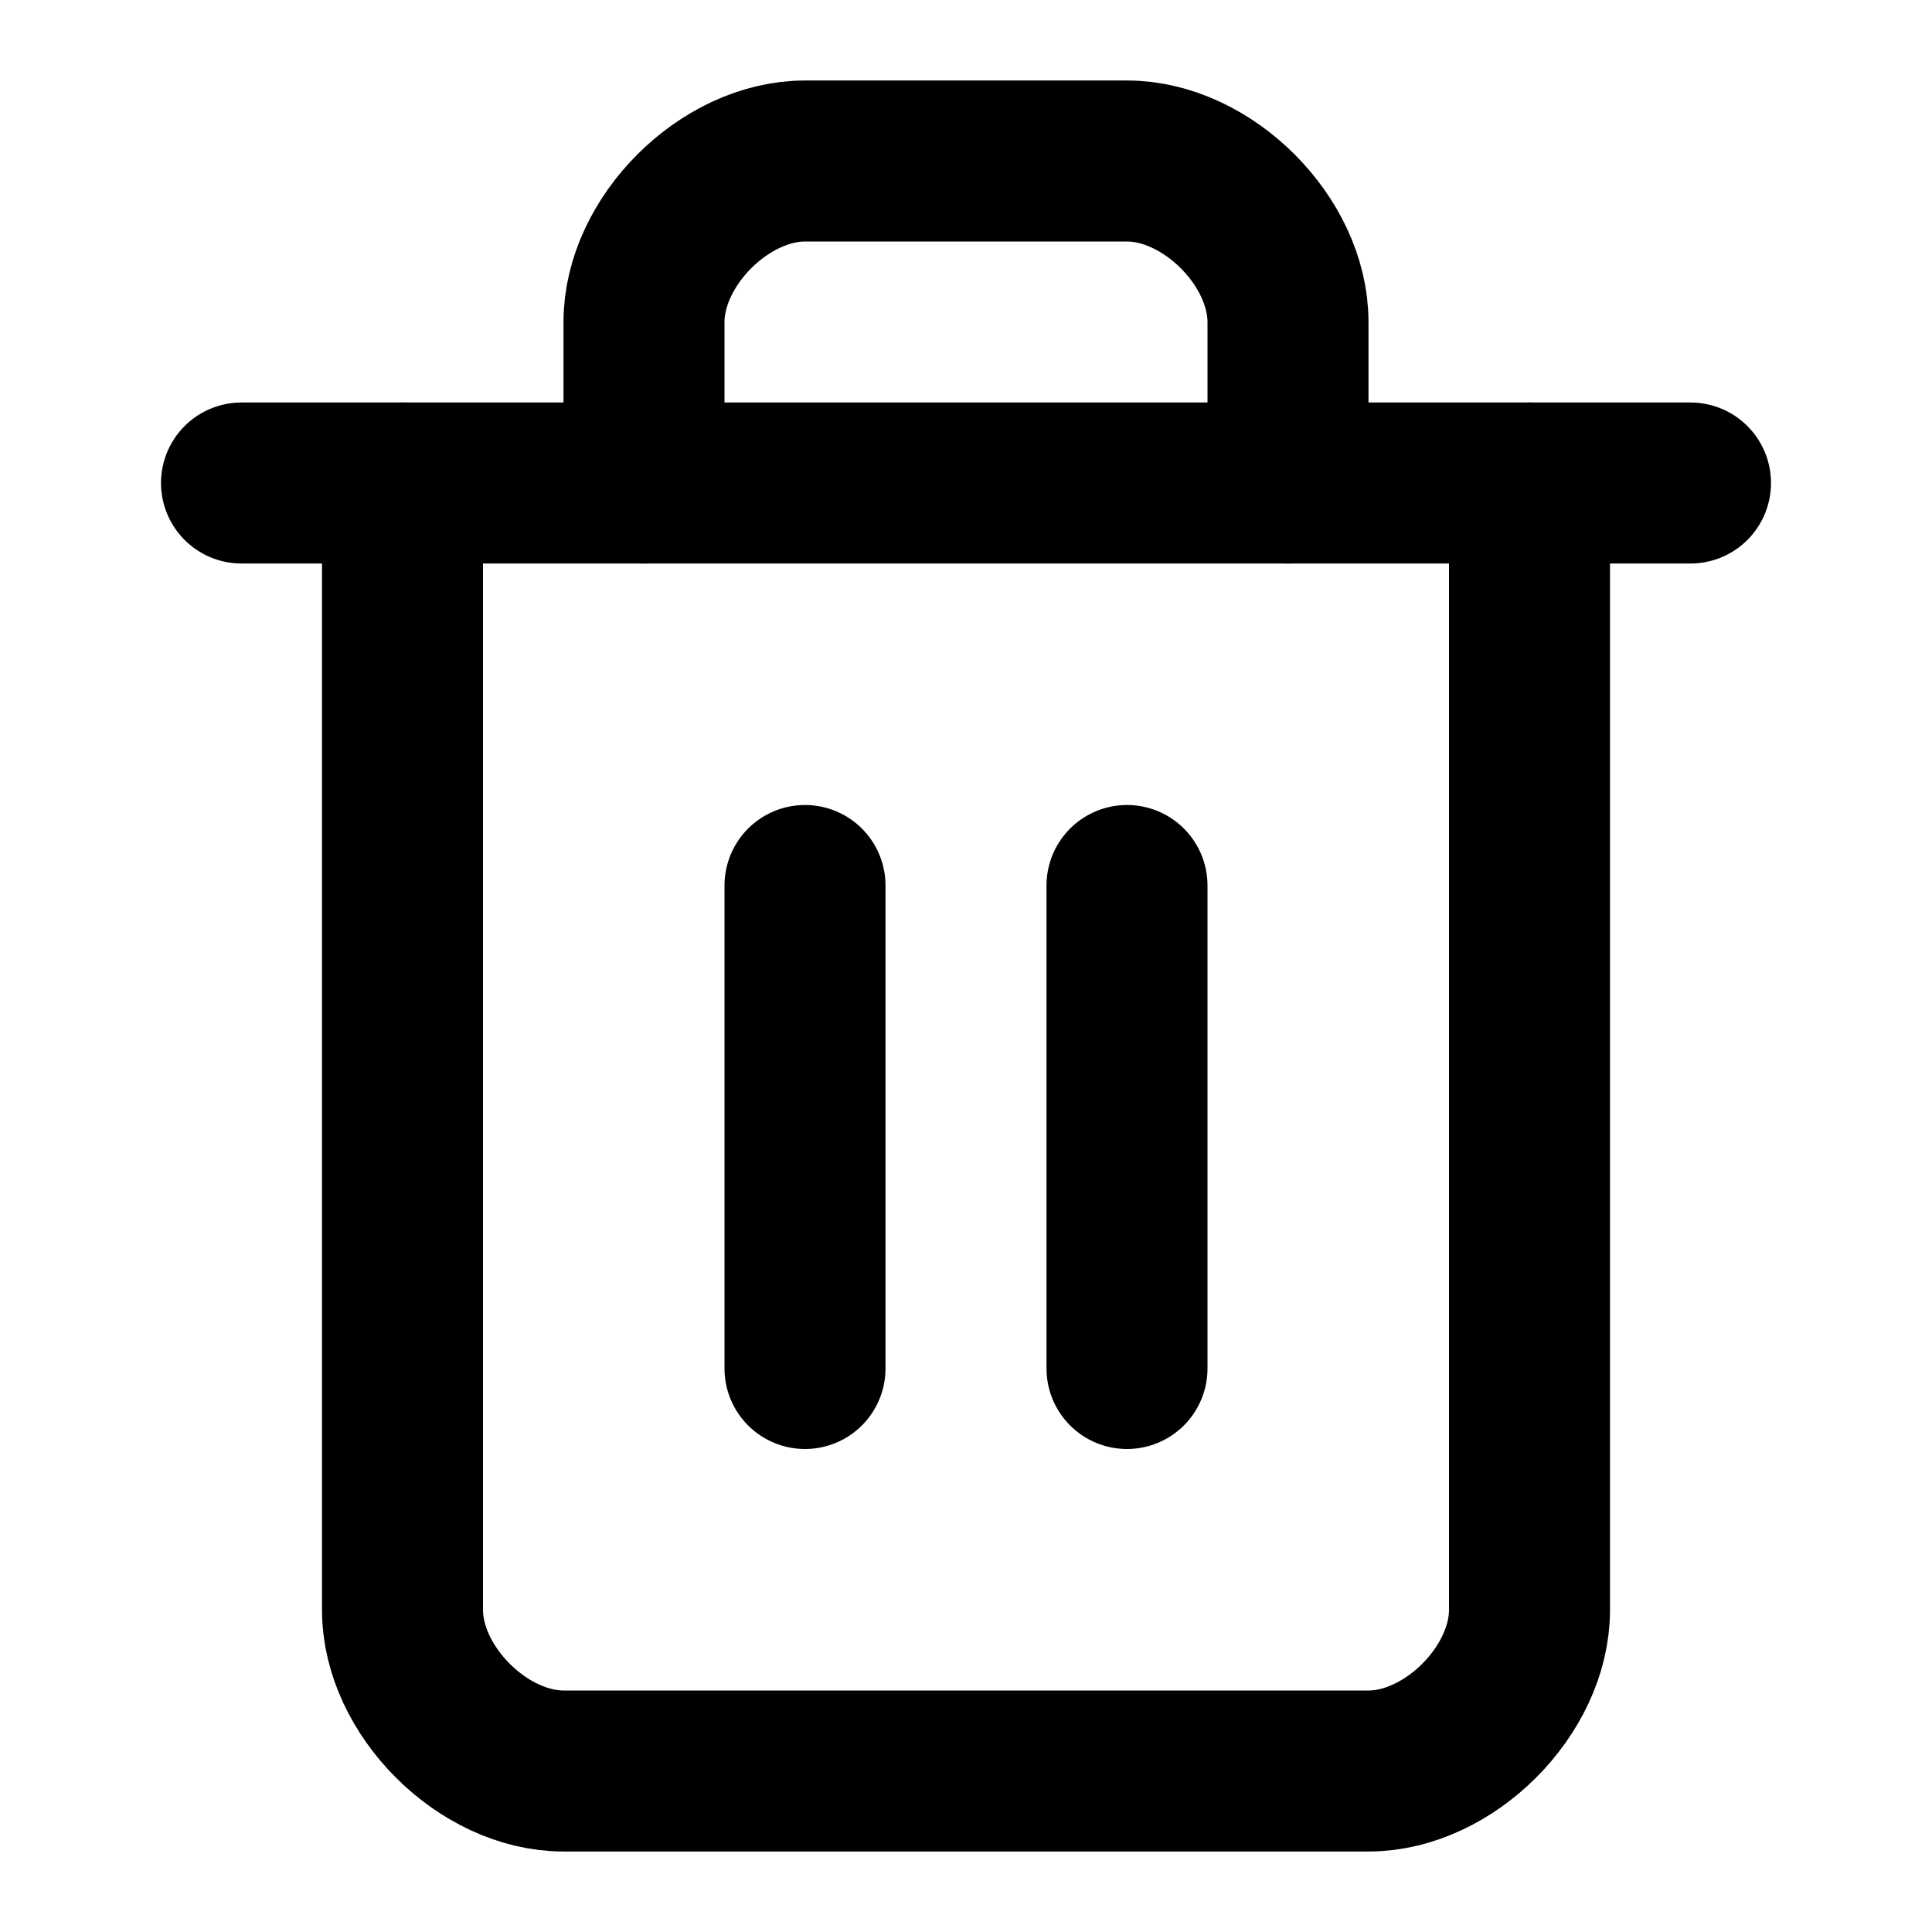
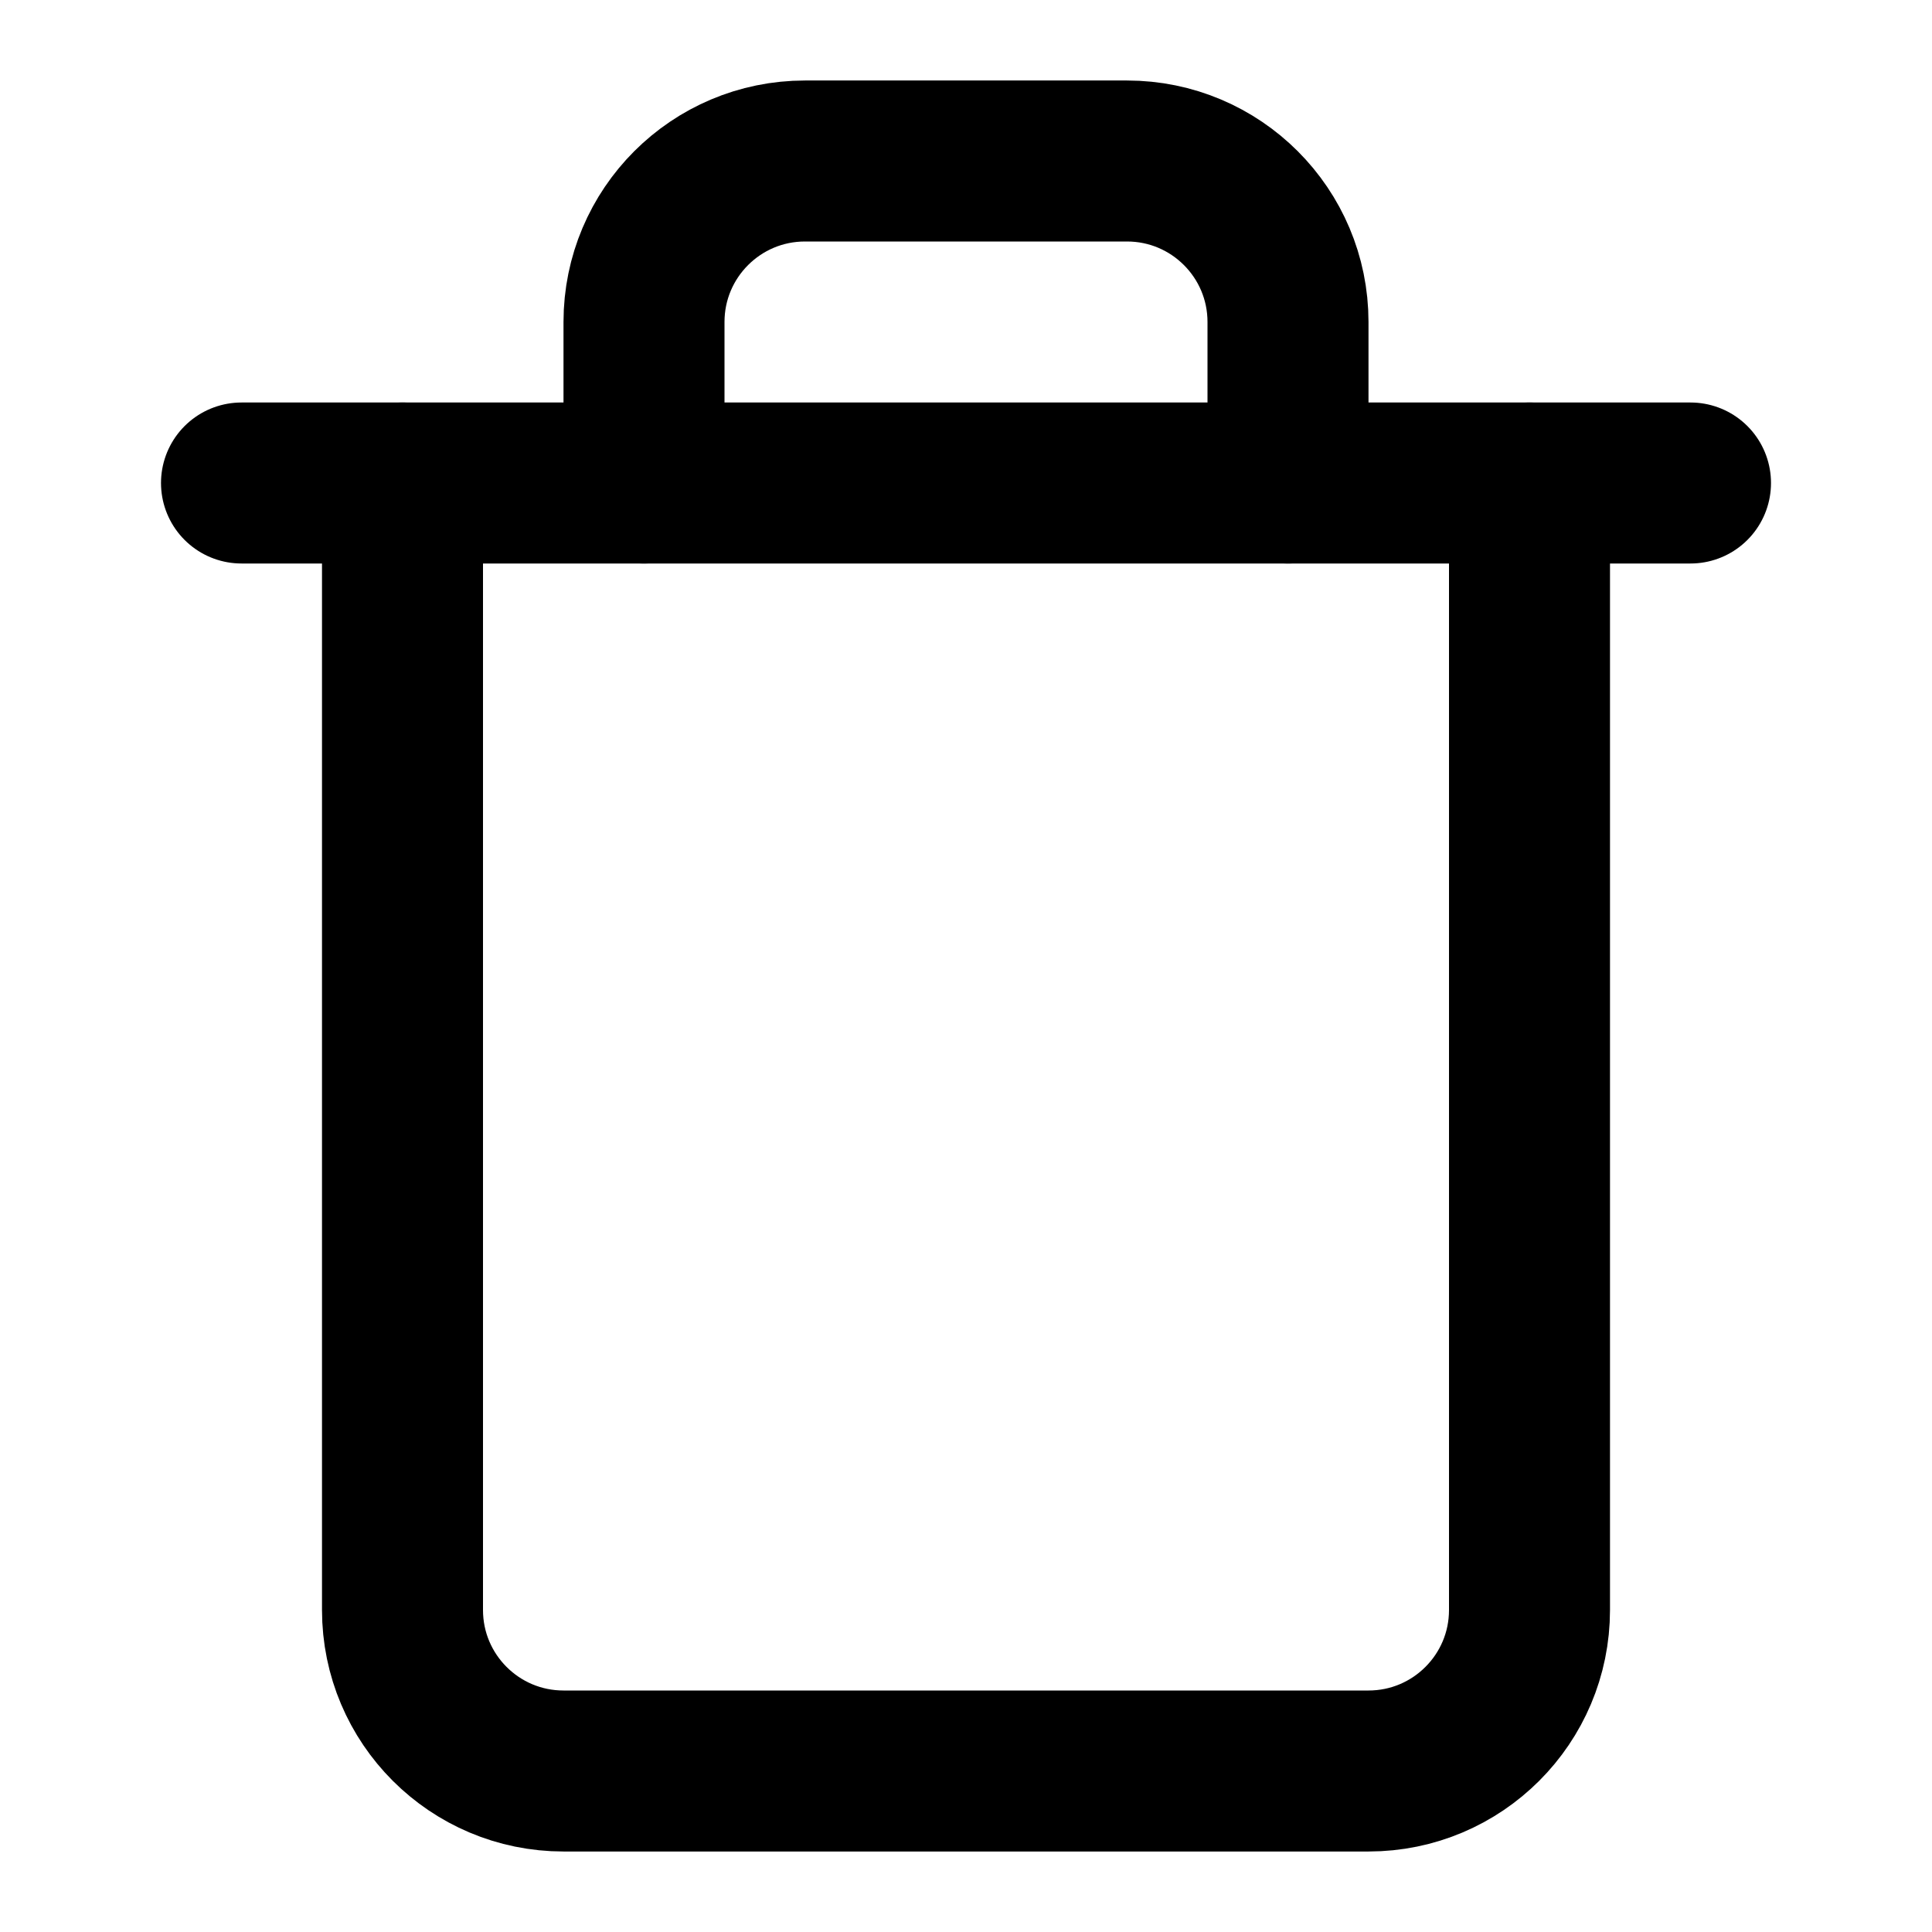
<svg xmlns="http://www.w3.org/2000/svg" width="24" height="24" viewBox="0 0 24 24" fill="none" stroke="currentColor" stroke-width="2" stroke-linecap="round" stroke-linejoin="round">
+   <path d="M19 6v14a2 2 0 0 1-2 2H7a2 2 0 0 1-2-2V6" />
  <path d="M3 6h18" />
-   <path d="M19 6v14c0 1-1 2-2 2H7c-1 0-2-1-2-2V6" />
-   <path d="M8 6V4c0-1 1-2 2-2h4c1 0 2 1 2 2v2" />
-   <line x1="10" x2="10" y1="11" y2="17" />
-   <line x1="14" x2="14" y1="11" y2="17" />
+   <path d="M8 6V4a2 2 0 0 1 2-2h4a2 2 0 0 1 2 2v2" />
</svg>
